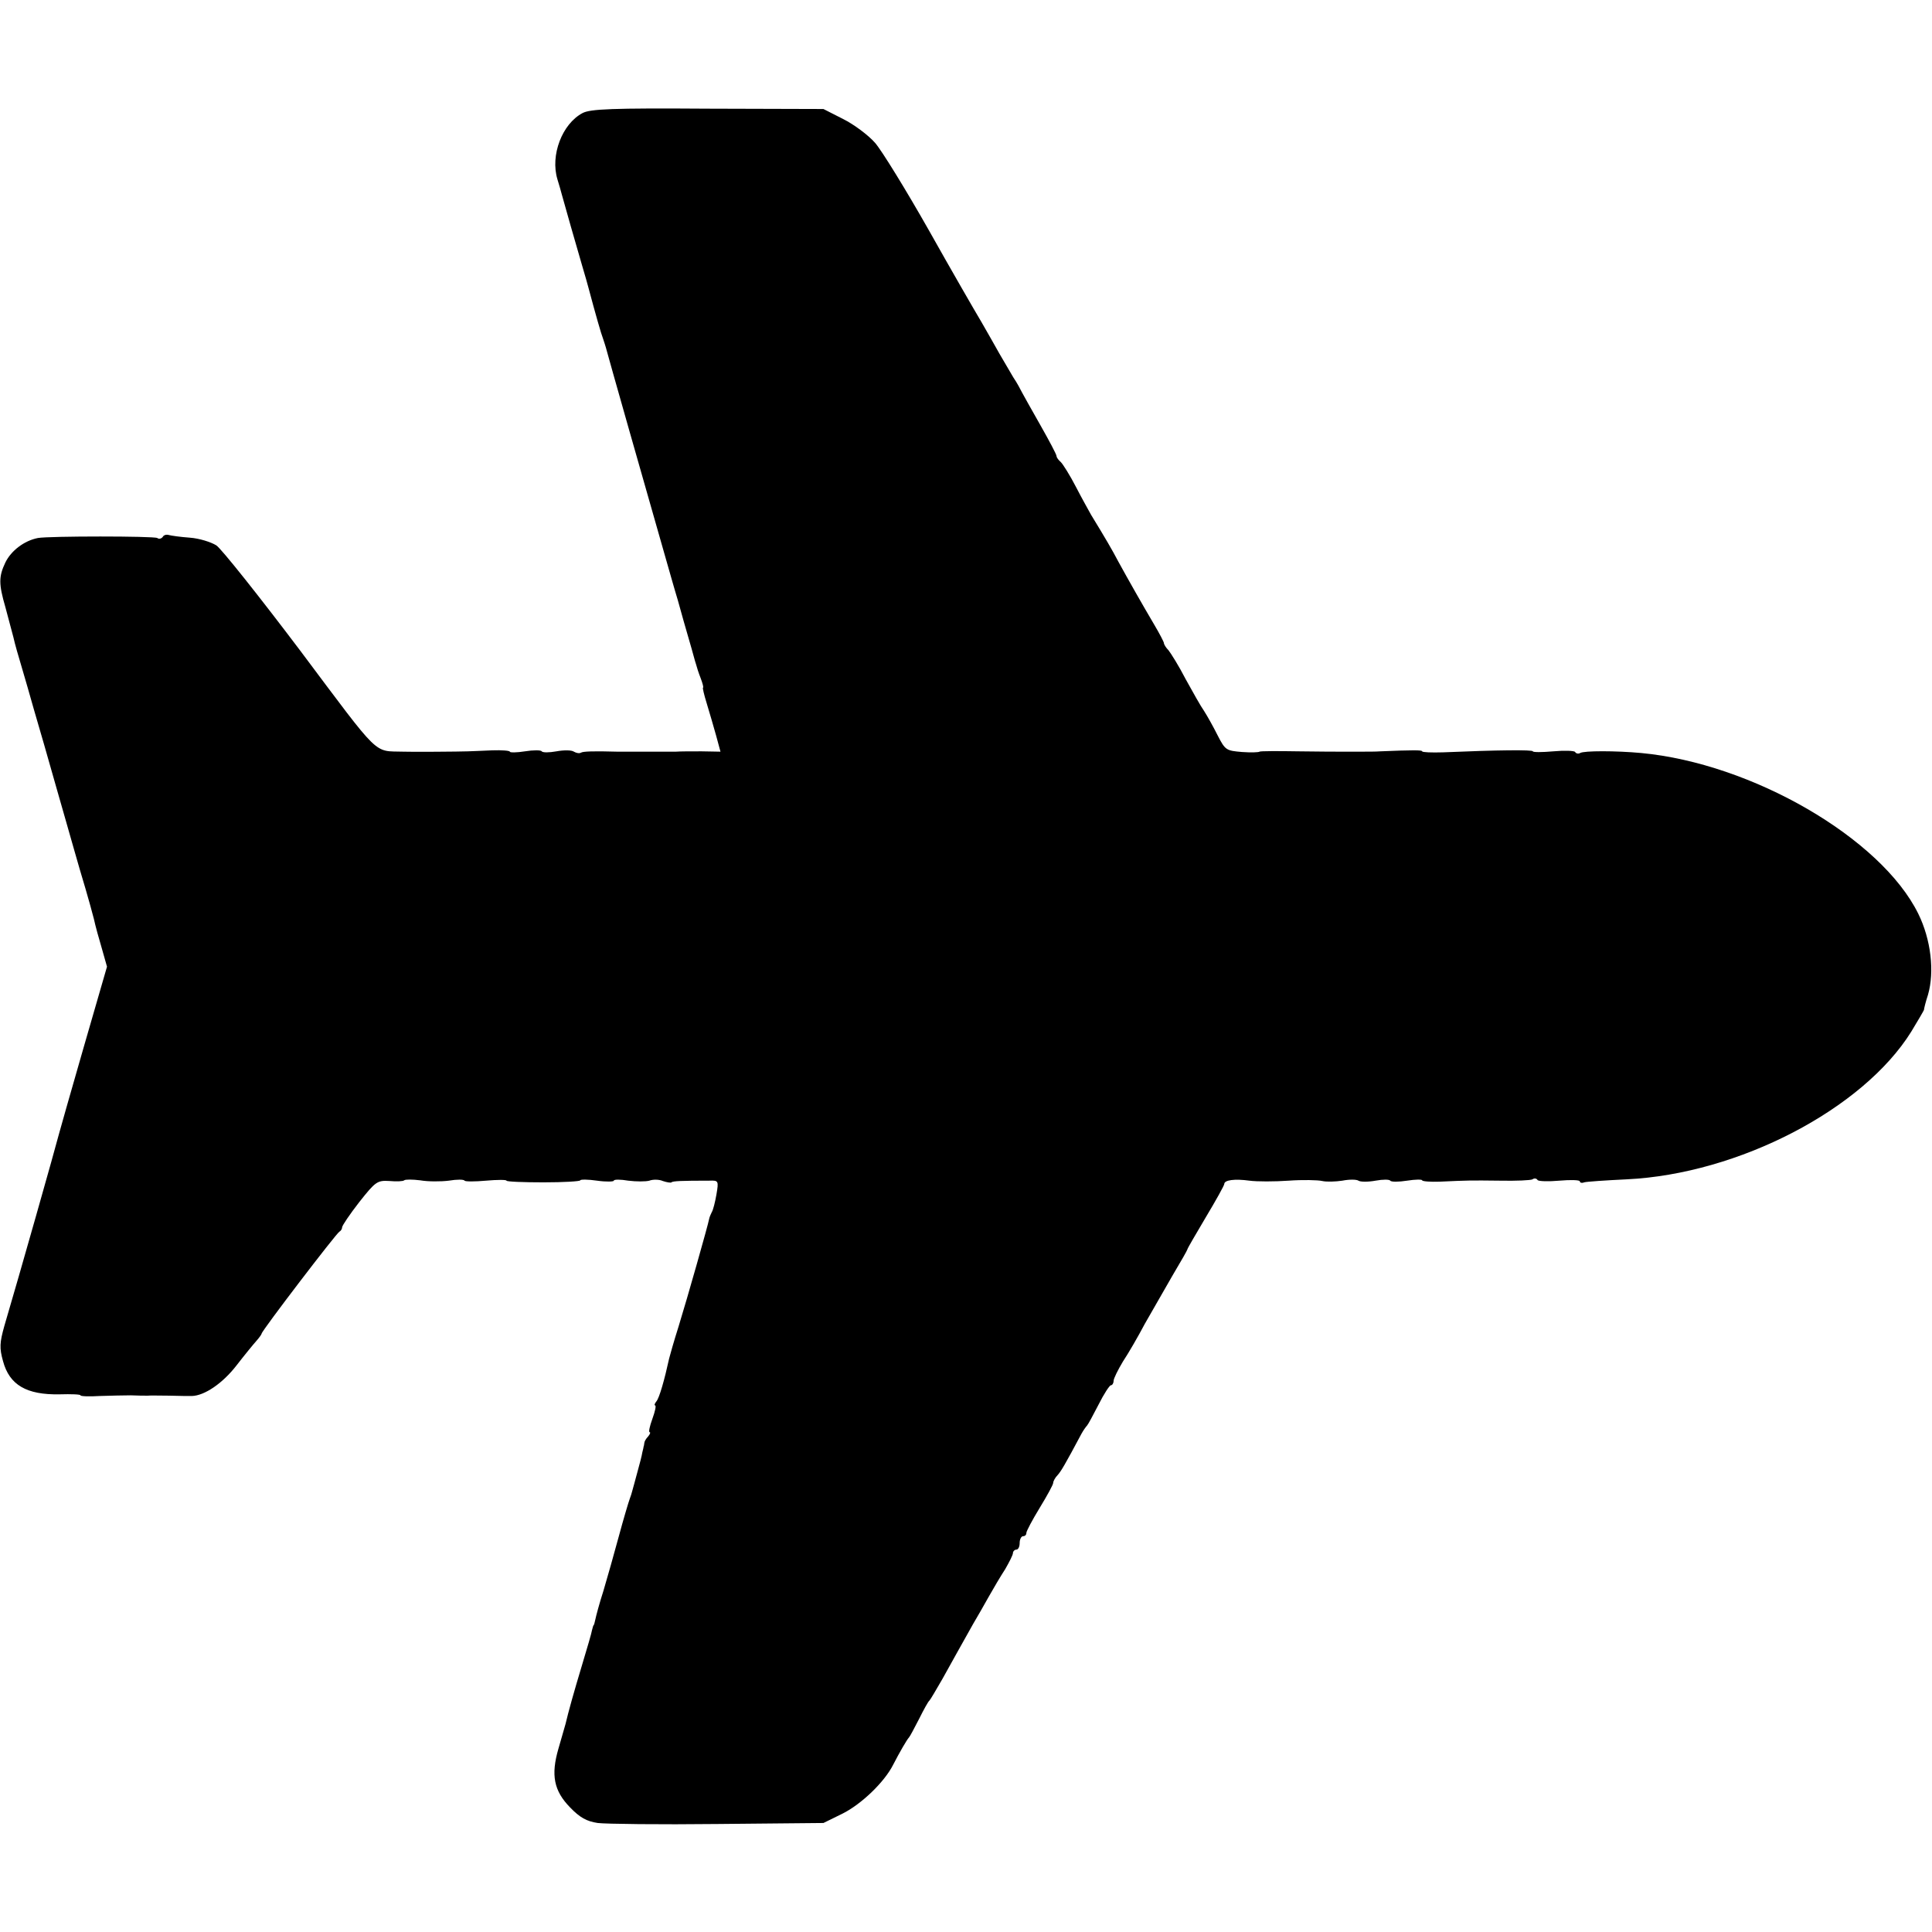
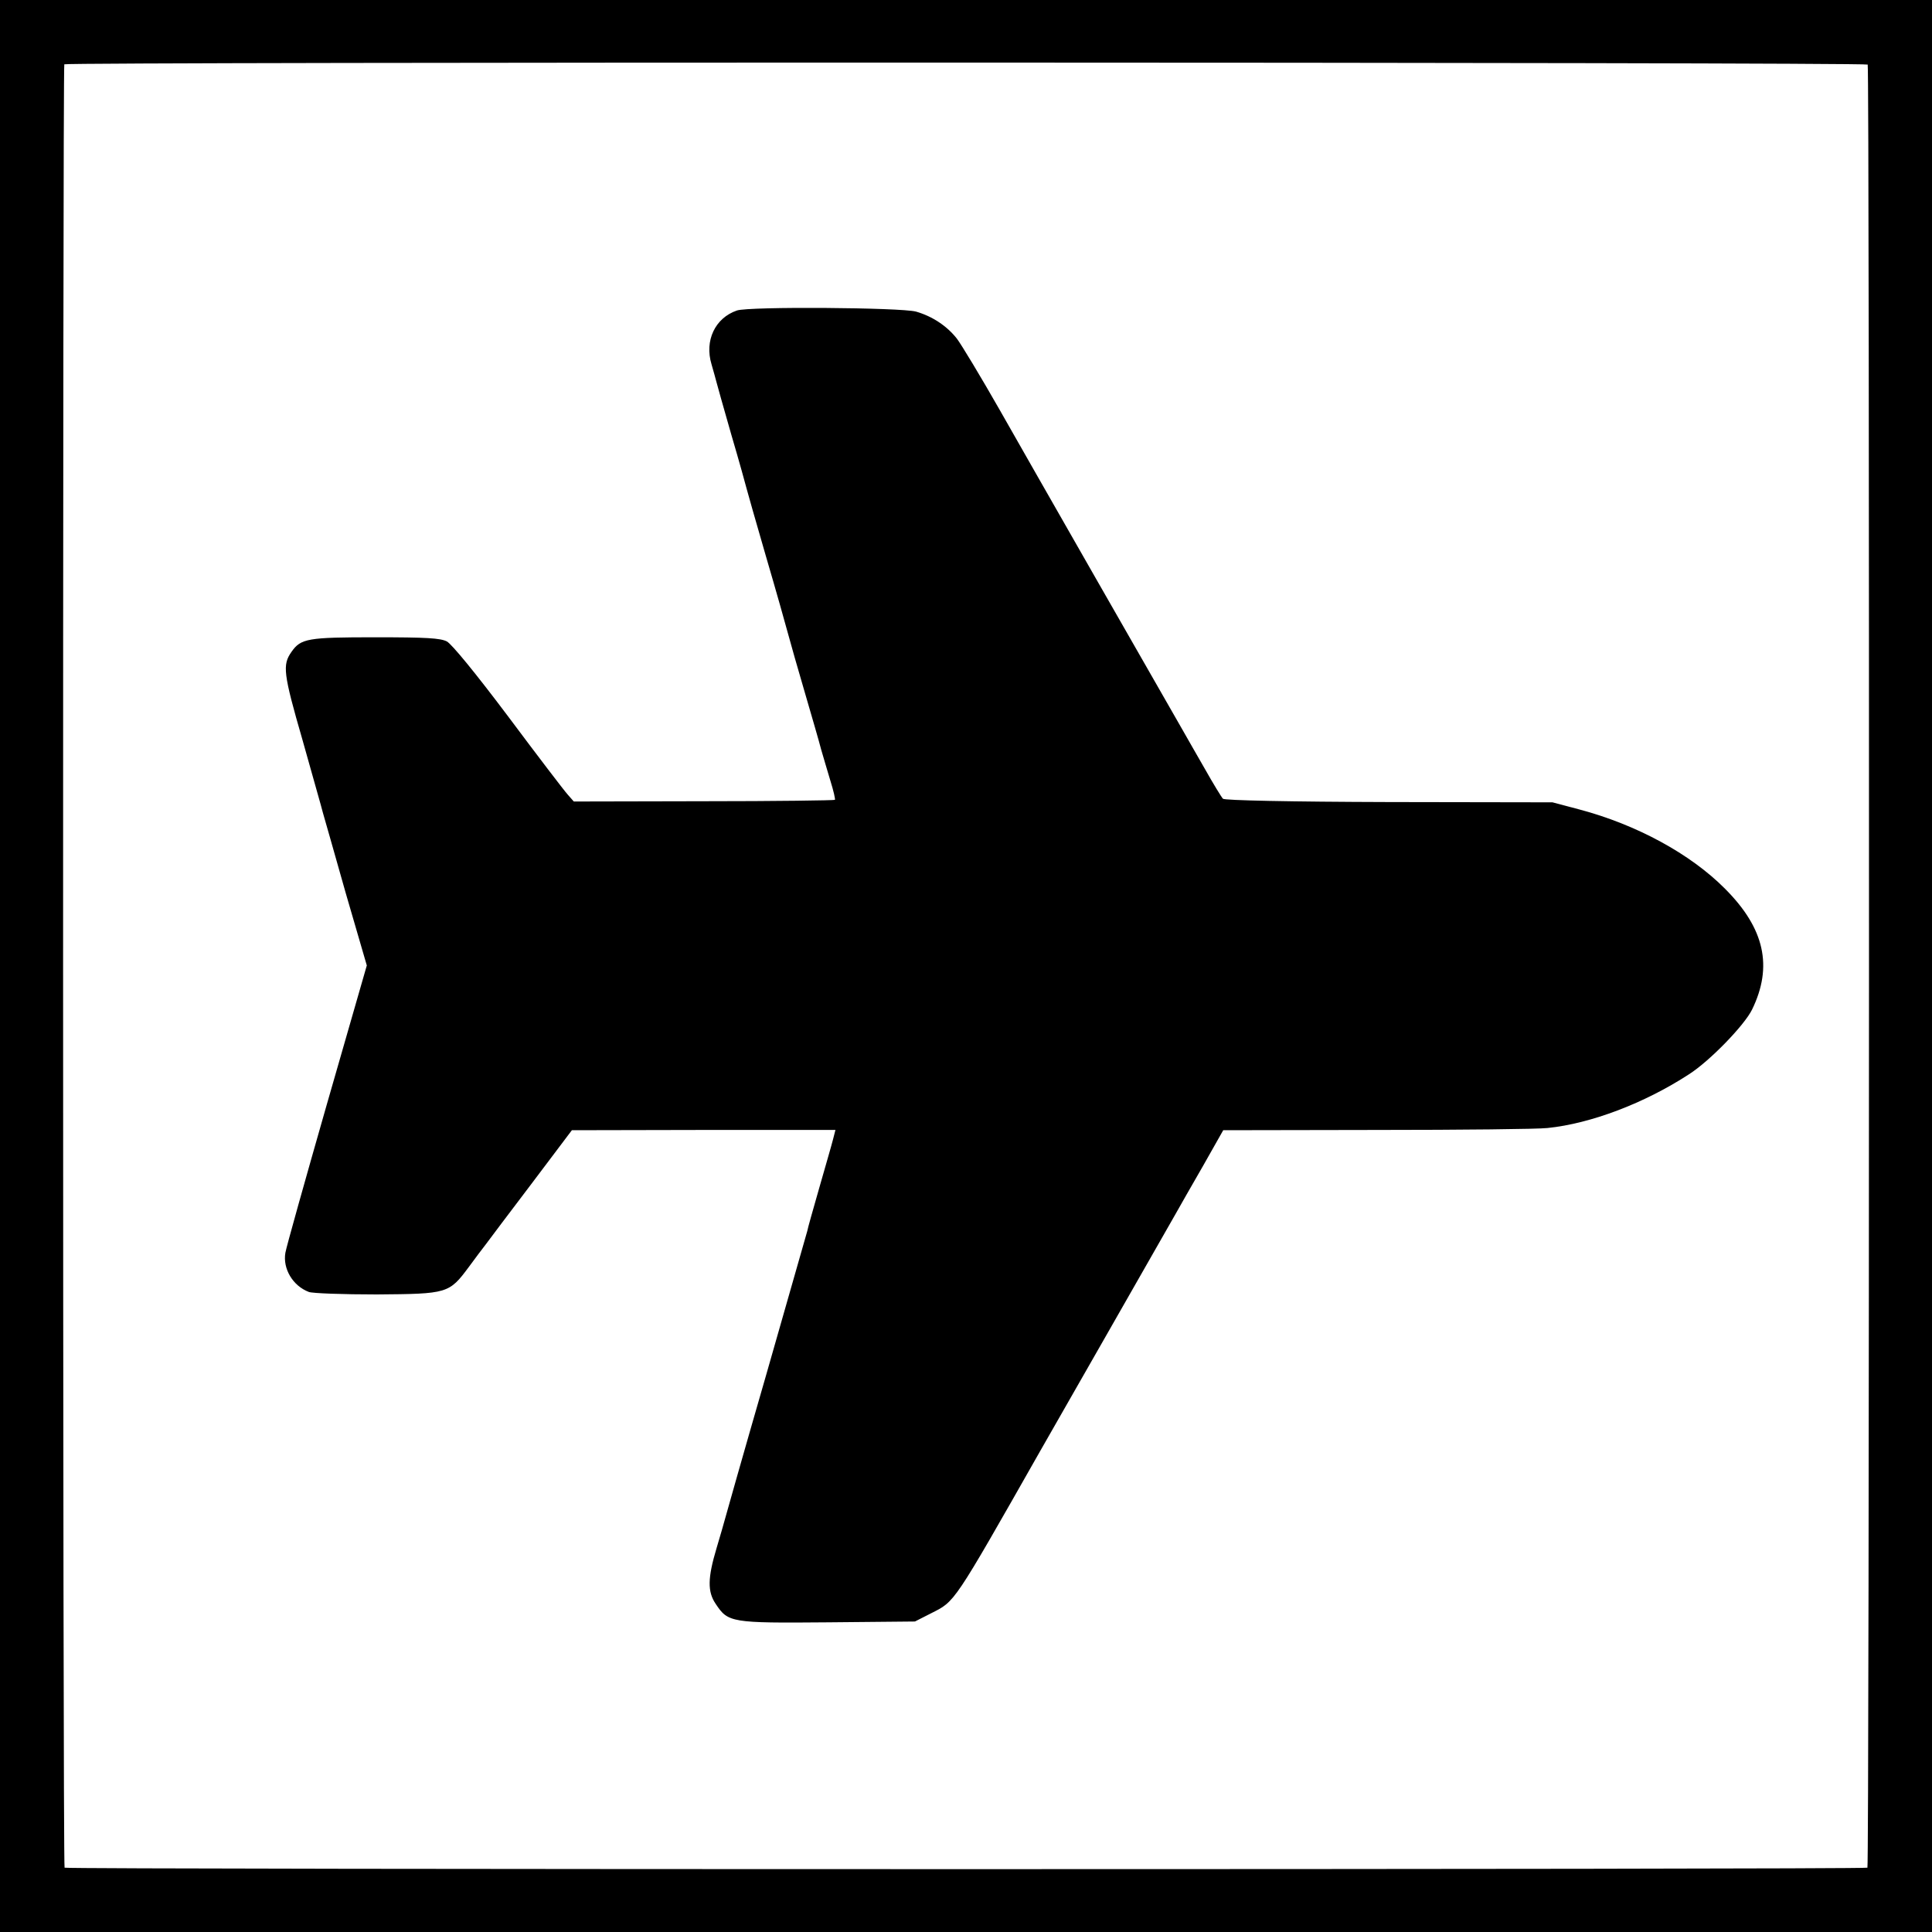
- <svg xmlns="http://www.w3.org/2000/svg" version="1.0" width="576pt" height="576pt" viewBox="0 0 576 576" preserveAspectRatio="xMidYMid meet">
-   <g transform="translate(0,576) scale(0.1,-0.1)" fill="#000000" stroke="none">
-     <path d="M1737 5423 c-61 -32 -97 -126 -75 -198 5 -16 11 -37 13 -45 8 -29 44 -156 60 -210 9 -30 18 -62 20 -70 20 -75 38 -138 43 -150 3 -8 6 -19 8 -25 7 -27 119 -421 176 -620 11 -38 28 -99 39 -135 10 -36 25 -90 34 -120 9 -30 17 -62 20 -70 2 -8 8 -27 14 -42 6 -16 9 -28 7 -28 -2 0 3 -21 11 -47 8 -27 21 -70 28 -96 l13 -48 -56 1 c-31 0 -66 0 -77 -1 -28 0 -157 0 -175 0 -70 2 -102 1 -108 -3 -5 -3 -14 -1 -21 3 -7 5 -30 5 -52 1 -22 -4 -41 -4 -44 0 -2 4 -25 4 -50 0 -25 -4 -45 -4 -45 -1 0 3 -24 5 -52 4 -29 -1 -62 -3 -73 -3 -23 -1 -173 -2 -192 -1 -91 3 -65 -23 -307 300 -123 163 -236 305 -251 315 -16 10 -51 21 -79 23 -28 2 -56 6 -63 8 -7 2 -15 0 -18 -6 -4 -5 -11 -7 -16 -3 -11 6 -323 6 -356 0 -41 -8 -80 -38 -97 -73 -20 -42 -20 -64 0 -133 8 -30 19 -71 24 -90 4 -19 16 -60 25 -90 9 -30 25 -86 36 -125 27 -92 32 -110 69 -240 17 -60 40 -139 50 -175 10 -36 26 -90 35 -120 9 -30 20 -71 25 -90 4 -19 15 -59 24 -89 l15 -53 -70 -242 c-38 -132 -71 -248 -73 -256 -11 -43 -118 -421 -163 -573 -14 -50 -15 -66 -4 -105 19 -71 70 -101 169 -99 34 1 62 0 62 -3 0 -3 26 -4 57 -2 32 1 74 2 93 2 19 -1 42 -1 50 -1 8 1 38 0 65 0 28 -1 58 -1 67 -1 38 1 92 38 133 91 24 31 51 64 60 74 8 9 15 19 15 21 0 8 224 301 232 304 4 2 8 8 8 13 0 5 23 39 51 75 49 62 54 65 90 63 21 -2 41 -1 44 2 3 3 24 3 48 0 23 -4 61 -4 85 -1 24 4 45 4 47 0 2 -3 31 -3 64 0 34 3 61 3 61 0 0 -3 50 -5 110 -5 61 0 110 3 110 6 0 3 23 3 50 -1 28 -4 50 -3 50 0 0 4 20 4 43 0 24 -3 52 -3 63 0 10 4 29 4 40 -1 12 -4 24 -6 26 -4 3 4 32 5 112 5 28 1 29 0 22 -41 -4 -23 -10 -47 -14 -53 -3 -6 -7 -15 -8 -21 -3 -17 -65 -236 -91 -320 -14 -44 -26 -87 -28 -95 -14 -64 -29 -117 -38 -128 -5 -6 -7 -12 -4 -12 4 0 0 -18 -8 -40 -8 -22 -12 -40 -8 -40 3 0 1 -6 -5 -13 -6 -6 -11 -15 -11 -19 -1 -5 -1 -9 -2 -10 0 -2 -2 -10 -4 -18 -1 -8 -8 -35 -15 -60 -7 -25 -13 -49 -15 -55 -1 -5 -5 -17 -8 -25 -3 -8 -18 -58 -32 -110 -14 -52 -35 -126 -46 -163 -12 -37 -22 -75 -24 -85 -2 -9 -4 -17 -5 -17 -1 0 -3 -7 -5 -15 -1 -8 -15 -55 -30 -105 -25 -83 -40 -137 -49 -175 -2 -8 -12 -41 -21 -73 -23 -79 -14 -126 35 -176 29 -30 49 -41 82 -46 24 -3 185 -5 358 -3 l315 3 57 28 c56 28 125 94 151 146 18 35 41 75 47 81 3 3 16 28 30 55 14 28 27 52 31 55 3 3 20 32 39 65 33 60 52 93 91 163 12 20 33 57 47 82 14 25 36 62 49 82 12 21 23 42 23 48 0 5 5 10 10 10 6 0 10 9 10 20 0 11 5 20 10 20 6 0 10 4 10 10 0 5 18 39 40 75 22 36 40 69 40 74 0 5 6 16 13 23 10 11 22 31 71 123 6 11 14 22 17 25 3 3 18 31 34 62 16 32 33 58 37 58 4 0 8 6 8 13 0 7 13 33 28 58 16 24 45 74 65 112 21 37 58 101 82 143 25 42 45 77 45 79 0 3 25 45 55 96 30 50 55 95 55 99 0 12 31 16 75 10 22 -3 75 -3 117 0 42 3 87 2 100 -1 13 -3 40 -2 60 1 20 4 42 4 48 0 6 -4 29 -4 51 0 22 4 41 4 44 0 2 -4 25 -4 50 0 25 4 45 4 45 1 0 -3 24 -5 52 -4 87 4 90 4 180 3 48 -1 92 1 97 4 5 4 12 3 15 -2 2 -4 32 -5 65 -2 34 3 61 2 61 -2 0 -4 6 -6 13 -3 6 2 64 6 127 9 333 16 704 209 848 440 20 33 37 62 38 65 0 3 5 24 12 45 20 69 9 165 -29 242 -111 225 -495 448 -826 479 -76 7 -171 7 -182 0 -5 -3 -12 -2 -15 3 -2 4 -32 5 -65 2 -34 -3 -61 -3 -61 0 0 5 -105 4 -268 -3 -34 -1 -62 0 -62 3 0 4 -27 4 -125 0 -11 -1 -38 -1 -60 -1 -22 0 -47 0 -55 0 -8 0 -66 0 -128 1 -62 1 -115 1 -117 -1 -2 -2 -25 -3 -52 -1 -47 4 -50 5 -73 50 -13 26 -31 58 -40 72 -10 14 -34 57 -55 95 -20 39 -44 77 -51 86 -8 8 -14 18 -14 22 0 3 -13 28 -29 55 -36 61 -78 135 -107 188 -19 36 -37 67 -81 139 -6 11 -27 48 -45 83 -18 35 -39 68 -45 74 -7 6 -13 14 -13 18 0 5 -22 46 -48 92 -26 46 -51 90 -55 98 -4 8 -15 29 -26 45 -10 17 -28 48 -41 70 -12 22 -37 65 -54 95 -18 30 -89 153 -157 274 -68 120 -140 237 -160 260 -20 23 -63 55 -95 71 l-59 30 -345 1 c-286 2 -350 -1 -373 -13z" />
+ <svg xmlns="http://www.w3.org/2000/svg" version="1.0" width="700pt" height="700pt" viewBox="0 0 700 700" preserveAspectRatio="xMidYMid meet">
+   <g transform="translate(0,700) scale(0.1,-0.1)" fill="#000000" stroke="none">
+     <path d="M0 3500 l0 -3500 3500 0 3500 0 0 3500 0 3500 -3500 0 -3500 0 0 -3500z m6767 3266 c7 -7 6 -6526 -1 -6533 -7 -7 -6525 -7 -6532 0 -7 7 -7 6523 -1 6534 6 9 6525 8 6534 -1z" />
+     <path d="M2670 5875 c-79 -27 -118 -109 -92 -195 7 -25 15 -52 17 -61 2 -9 27 -97 55 -195 29 -98 53 -186 55 -194 2 -8 33 -118 70 -245 37 -126 73 -254 81 -284 8 -30 35 -125 60 -210 25 -86 52 -178 59 -206 8 -27 23 -79 34 -115 11 -35 18 -66 16 -68 -2 -2 -216 -5 -475 -5 l-471 -1 -22 25 c-12 13 -109 140 -215 282 -121 161 -205 263 -223 273 -24 12 -73 15 -259 15 -245 0 -270 -4 -304 -53 -33 -47 -30 -77 40 -319 36 -129 70 -247 74 -264 5 -16 42 -148 83 -292 l76 -261 -145 -504 c-79 -276 -147 -518 -150 -537 -10 -58 27 -120 85 -142 13 -5 124 -9 246 -9 257 2 262 3 334 100 22 30 49 66 60 80 10 14 85 113 166 220 l147 195 478 1 477 0 -9 -35 c-5 -20 -28 -99 -50 -176 -22 -77 -42 -147 -43 -155 -2 -8 -70 -244 -150 -525 -81 -280 -148 -517 -150 -525 -2 -8 -15 -53 -29 -100 -32 -107 -33 -157 -3 -201 45 -68 55 -70 407 -67 l315 3 59 30 c87 44 78 30 395 588 13 23 123 215 244 427 121 212 232 406 246 431 14 25 59 104 100 175 l73 129 557 1 c306 0 584 3 618 7 157 16 352 90 513 195 75 48 200 177 228 234 76 156 46 294 -98 438 -125 126 -320 232 -527 287 l-98 26 -593 1 c-356 1 -596 6 -601 12 -5 5 -35 54 -66 109 -32 55 -65 114 -75 131 -64 111 -566 989 -668 1169 -69 121 -139 237 -155 258 -36 46 -89 81 -148 98 -55 15 -605 19 -649 4z" />
  </g>
</svg>
